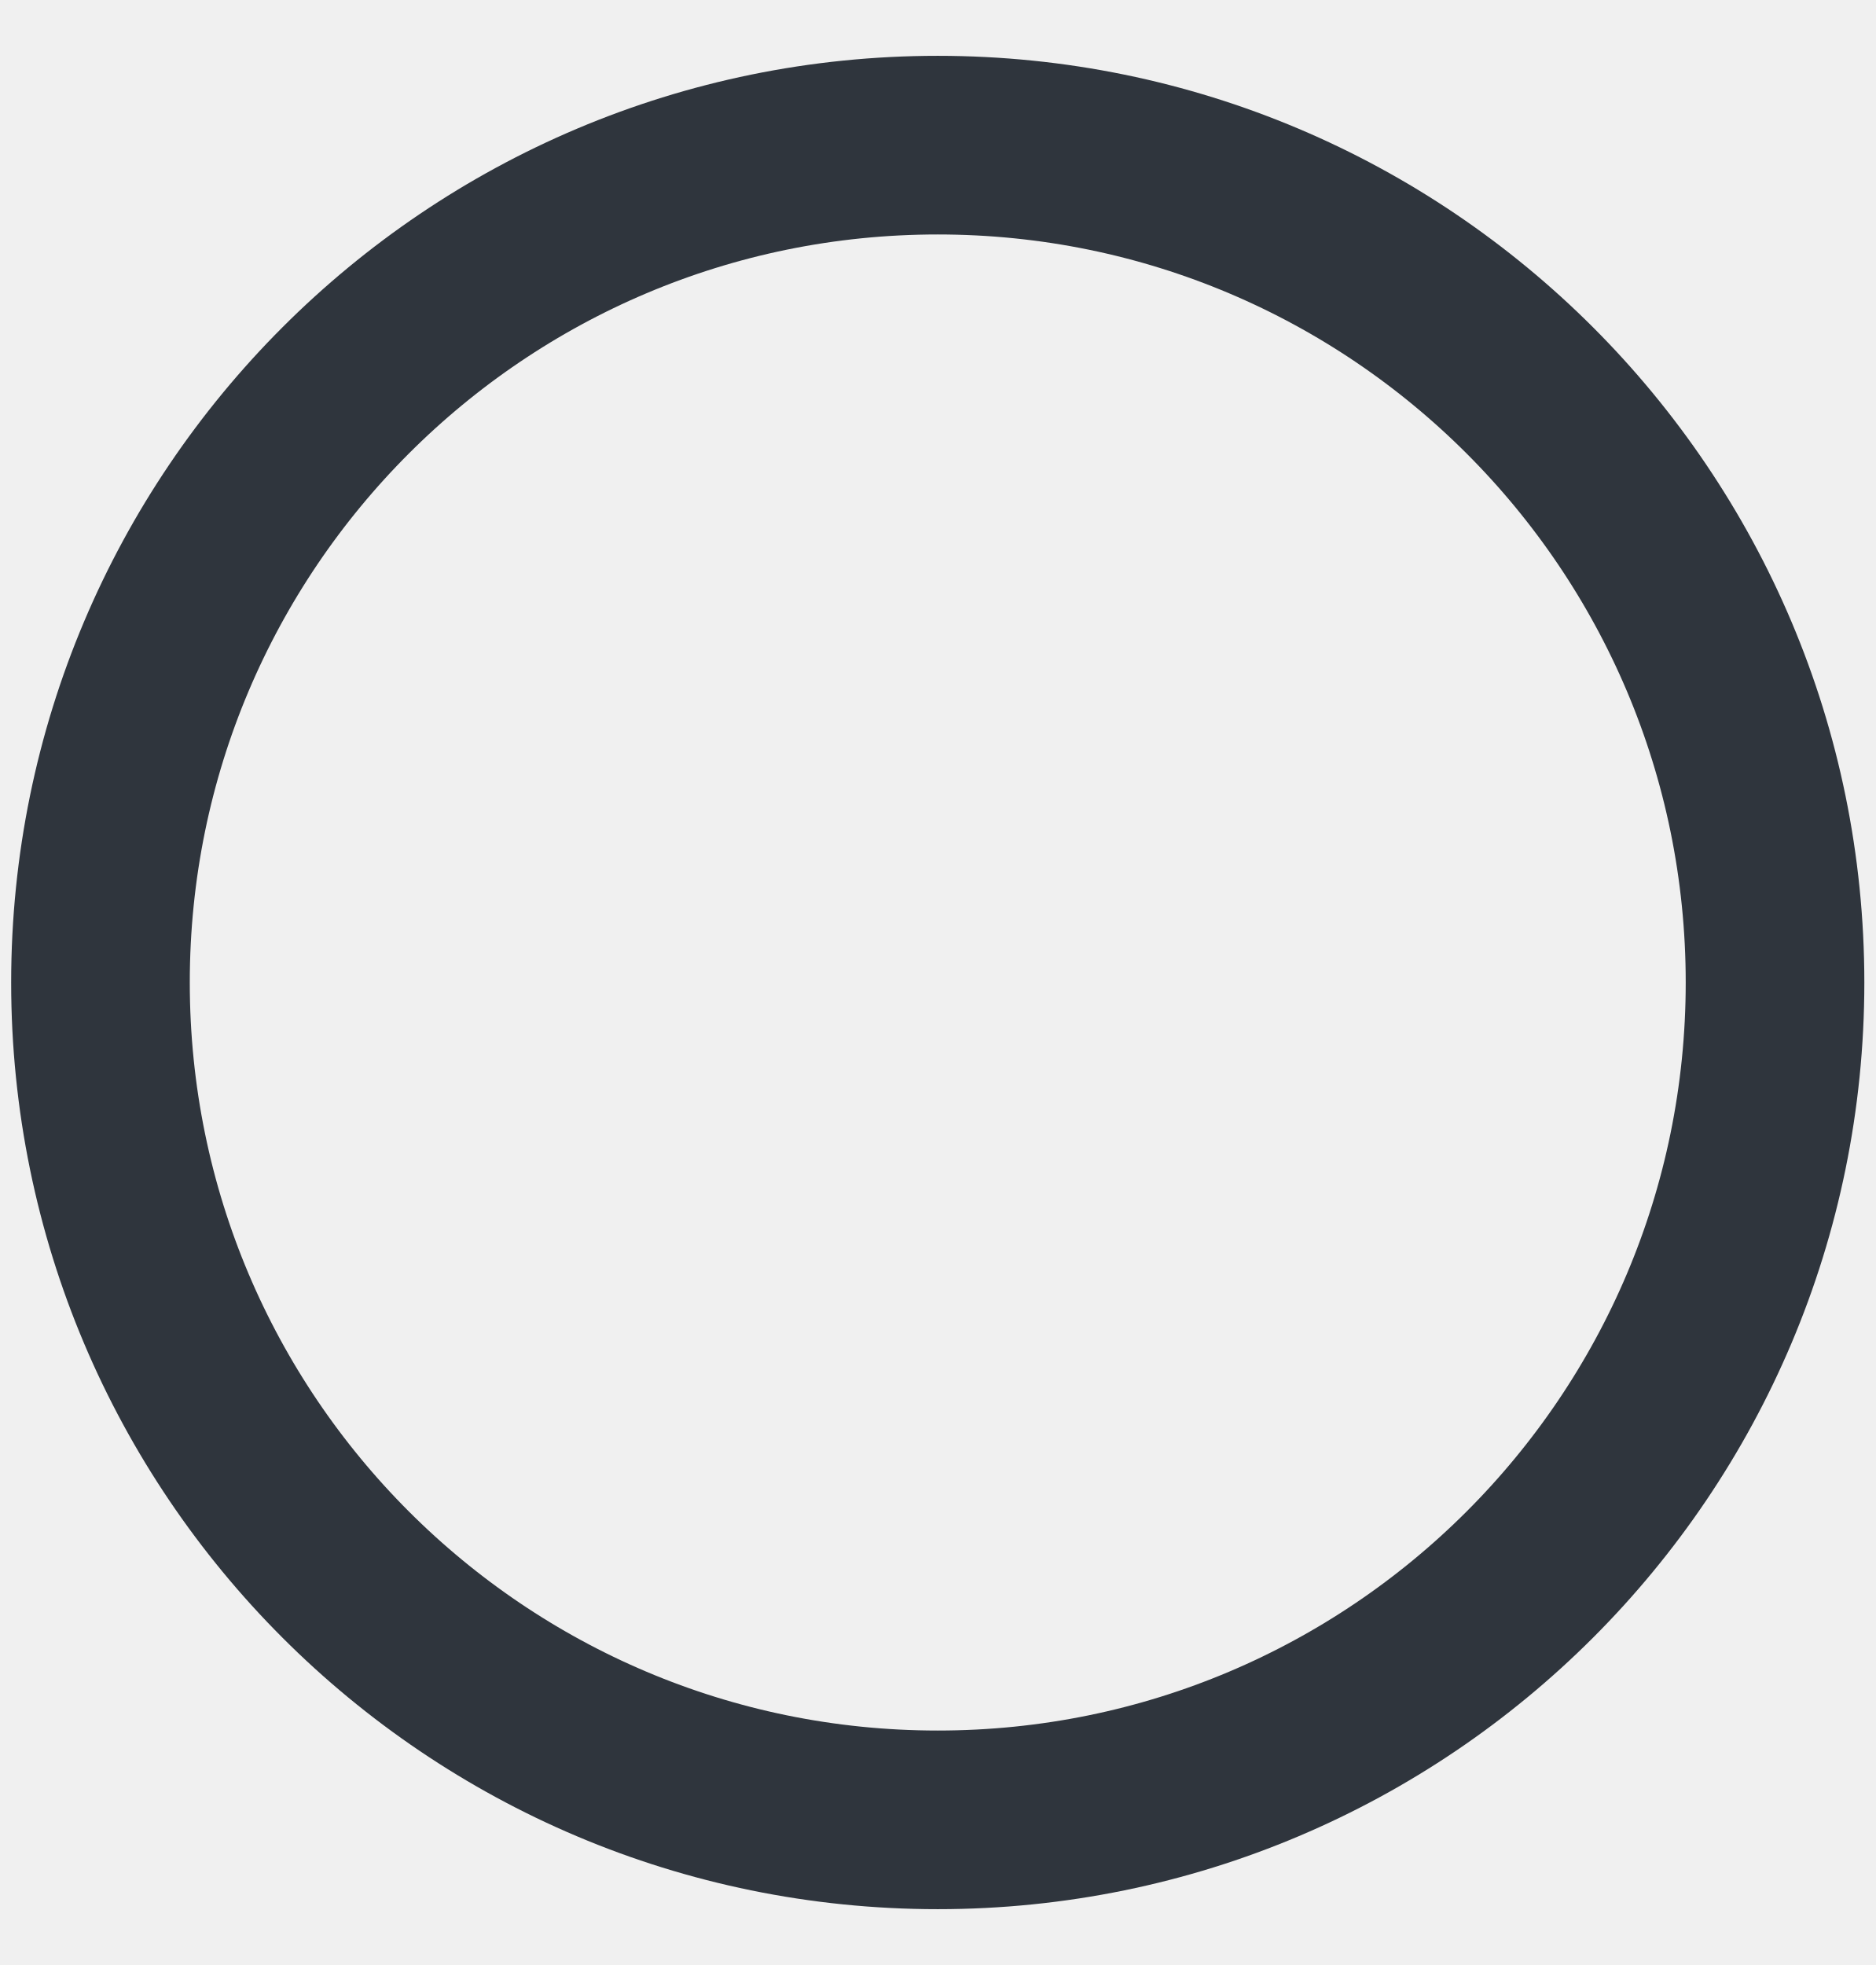
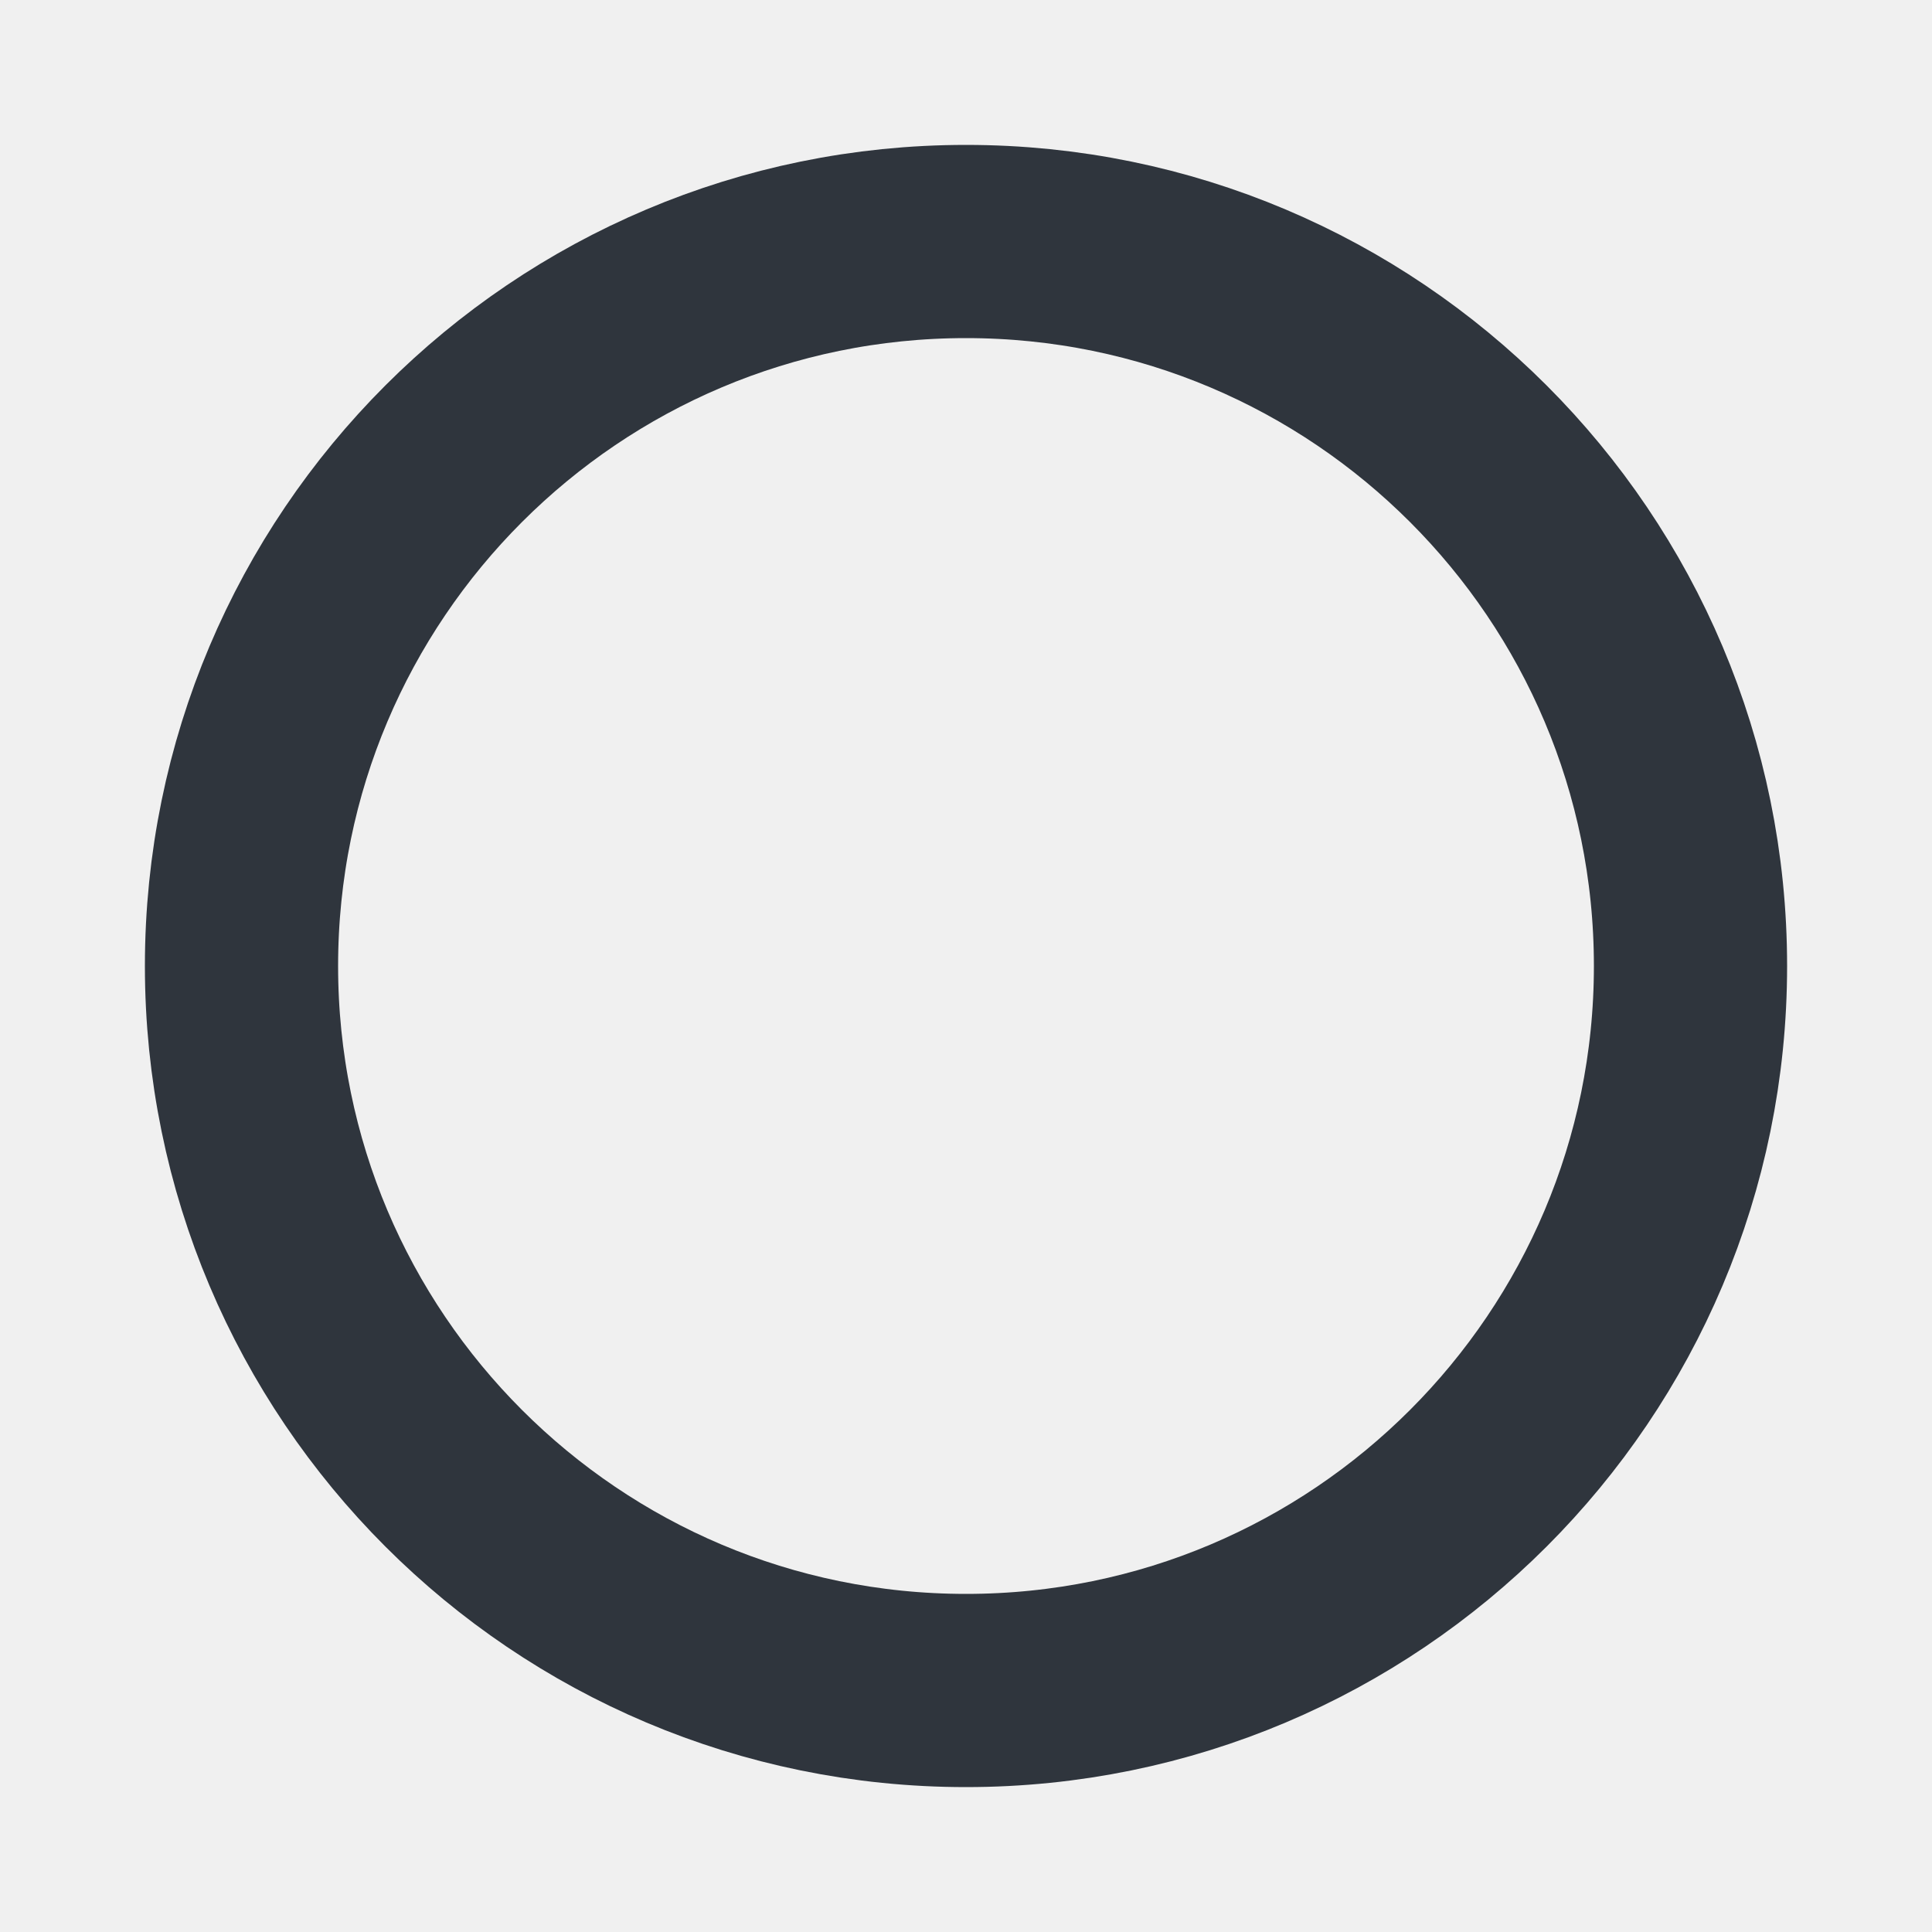
- <svg xmlns="http://www.w3.org/2000/svg" width="21" height="22" viewBox="0 0 21 22" fill="none">
-   <path d="M10.5 20.375C15.678 20.375 19.875 16.178 19.875 11C19.875 5.822 15.678 1.625 10.5 1.625C5.322 1.625 1.125 5.822 1.125 11C1.125 16.178 5.322 20.375 10.5 20.375Z" stroke="#2F353D" stroke-width="2" stroke-linecap="round" stroke-linejoin="round" />
+ <svg xmlns="http://www.w3.org/2000/svg" width="20" height="20" viewBox="0 0 20 20" fill="none">
+   <g clip-path="url(#clip0_1701_3105)">
+     <path d="M10 17.5C14.142 17.5 17.5 14.142 17.5 10C17.5 5.858 14.142 2.5 10 2.5C5.858 2.5 2.5 5.858 2.5 10C2.5 14.142 5.858 17.5 10 17.5Z" stroke="#2F353D" stroke-width="2" stroke-linecap="round" stroke-linejoin="round" />
+   </g>
+   <defs>
+     <clipPath id="clip0_1701_3105">
+       <rect width="20" height="20" fill="white" />
+     </clipPath>
+   </defs>
</svg>
